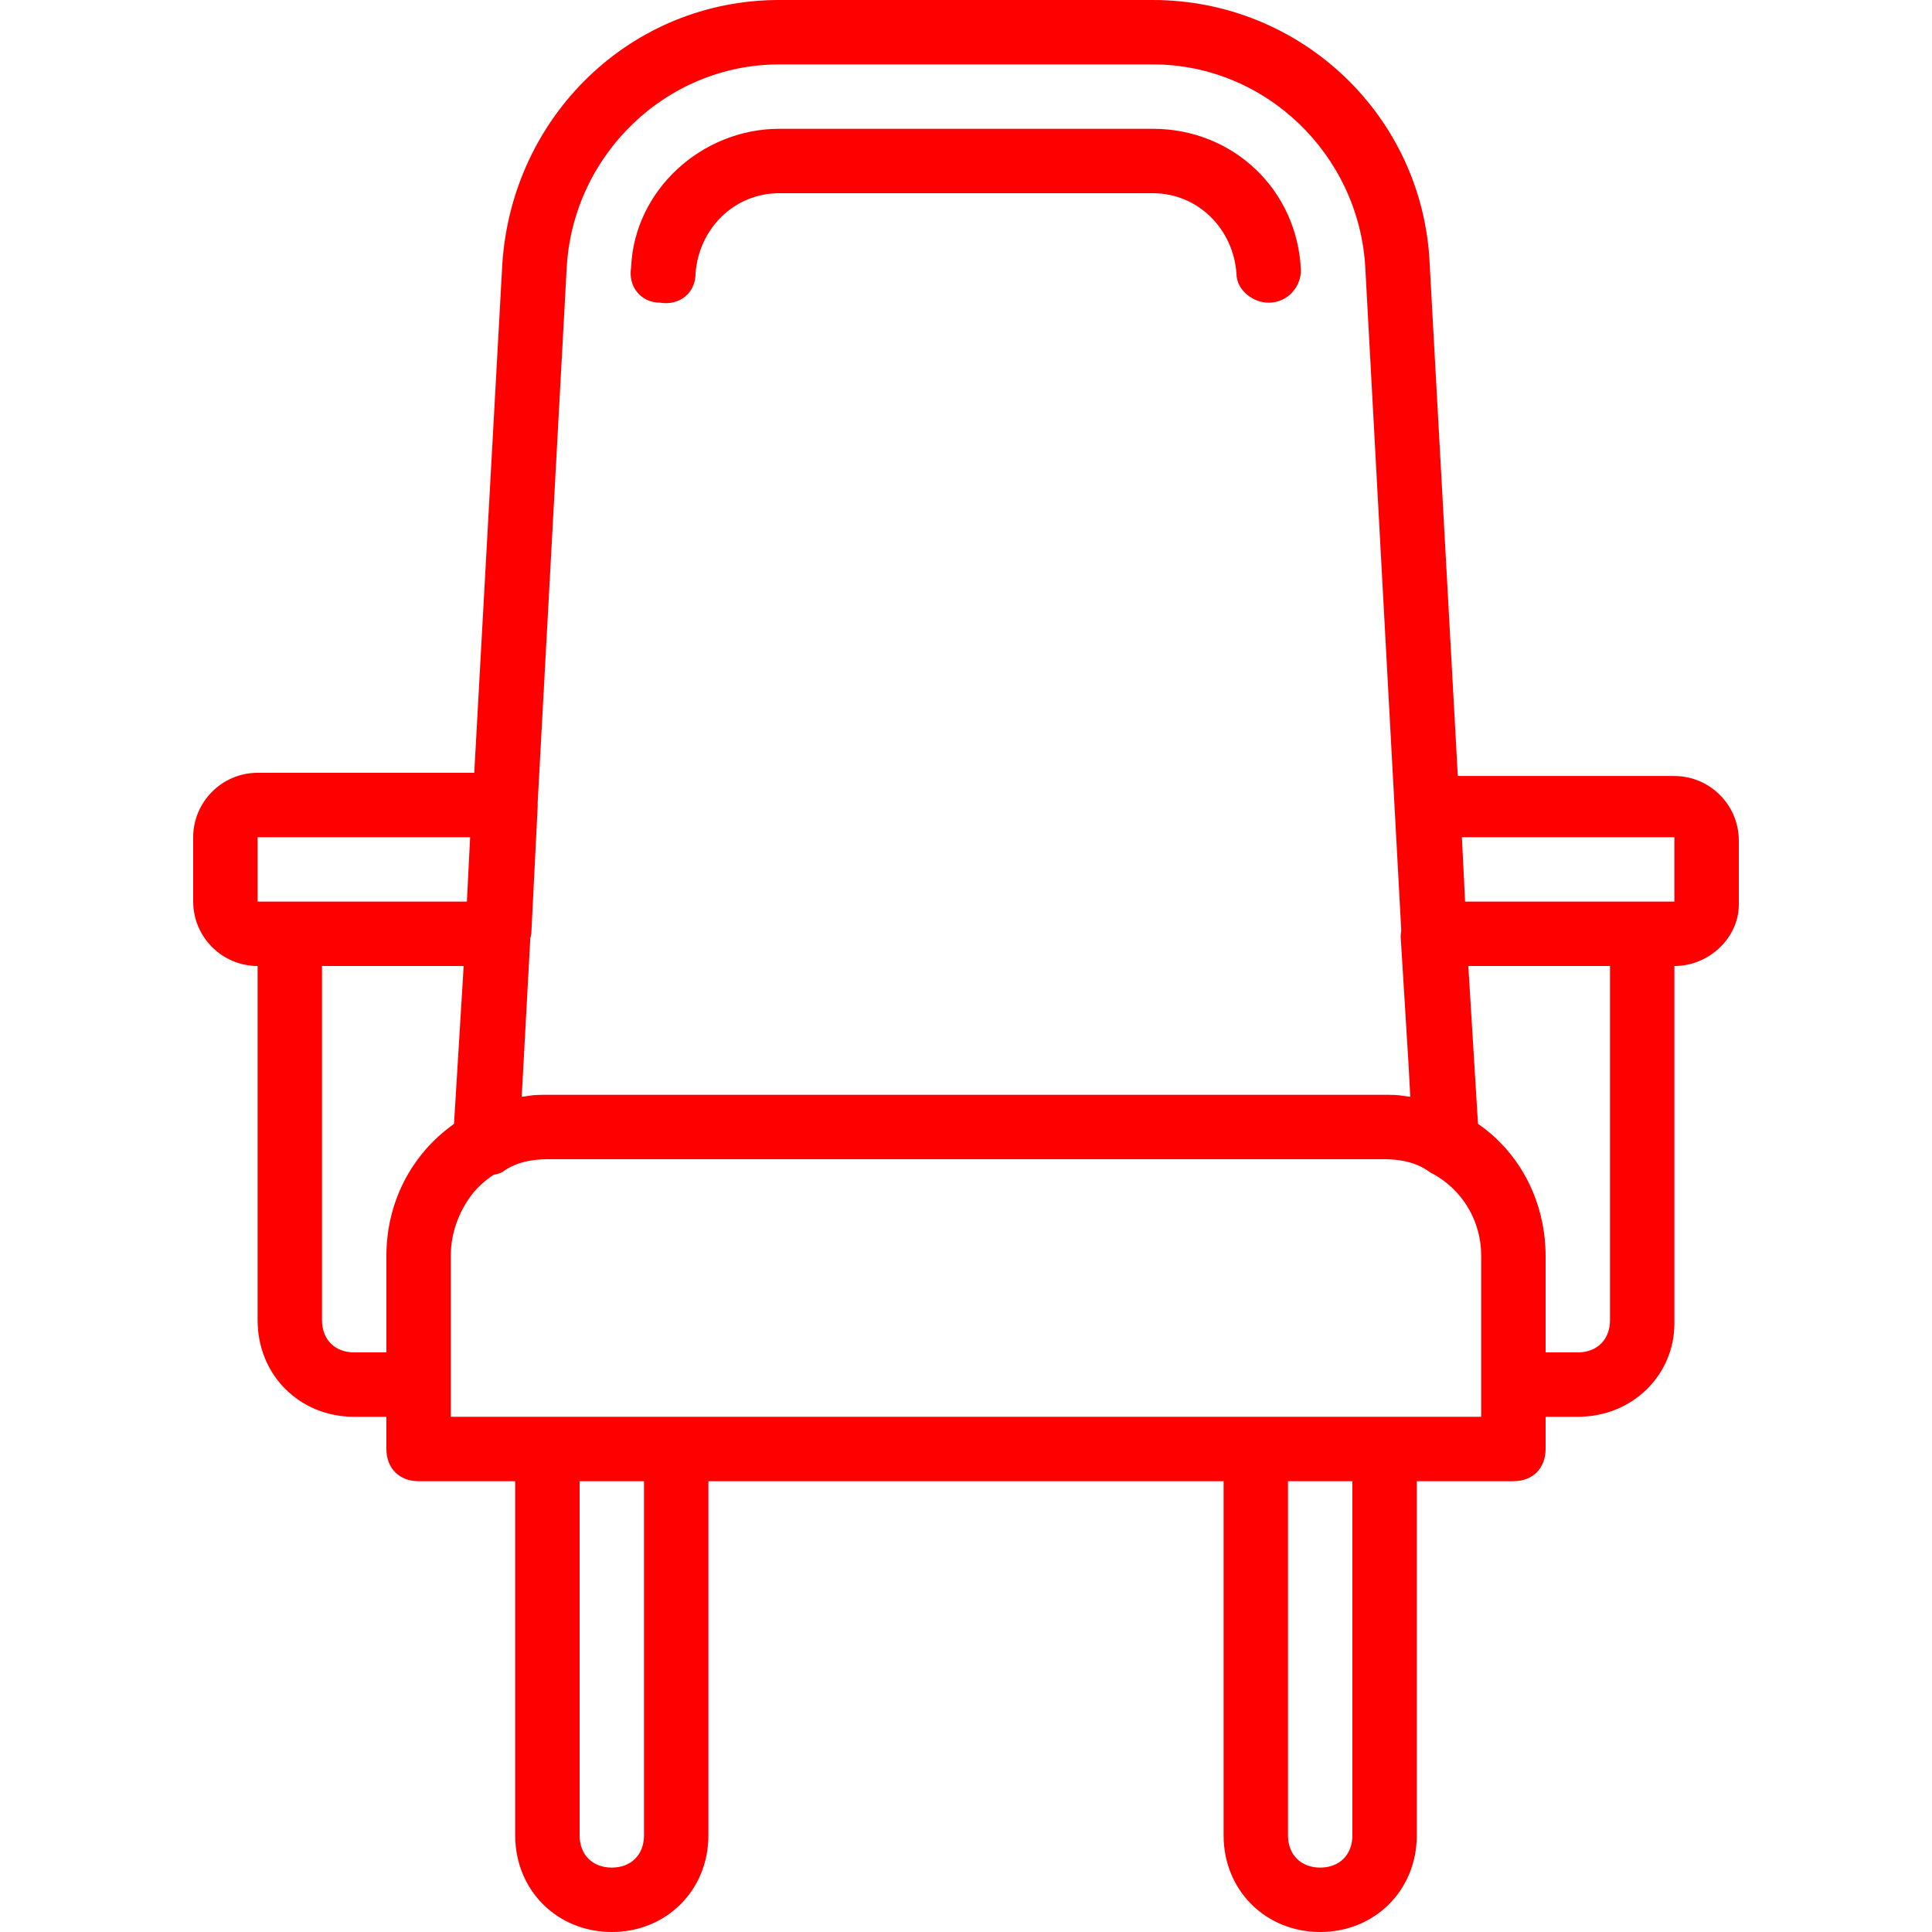
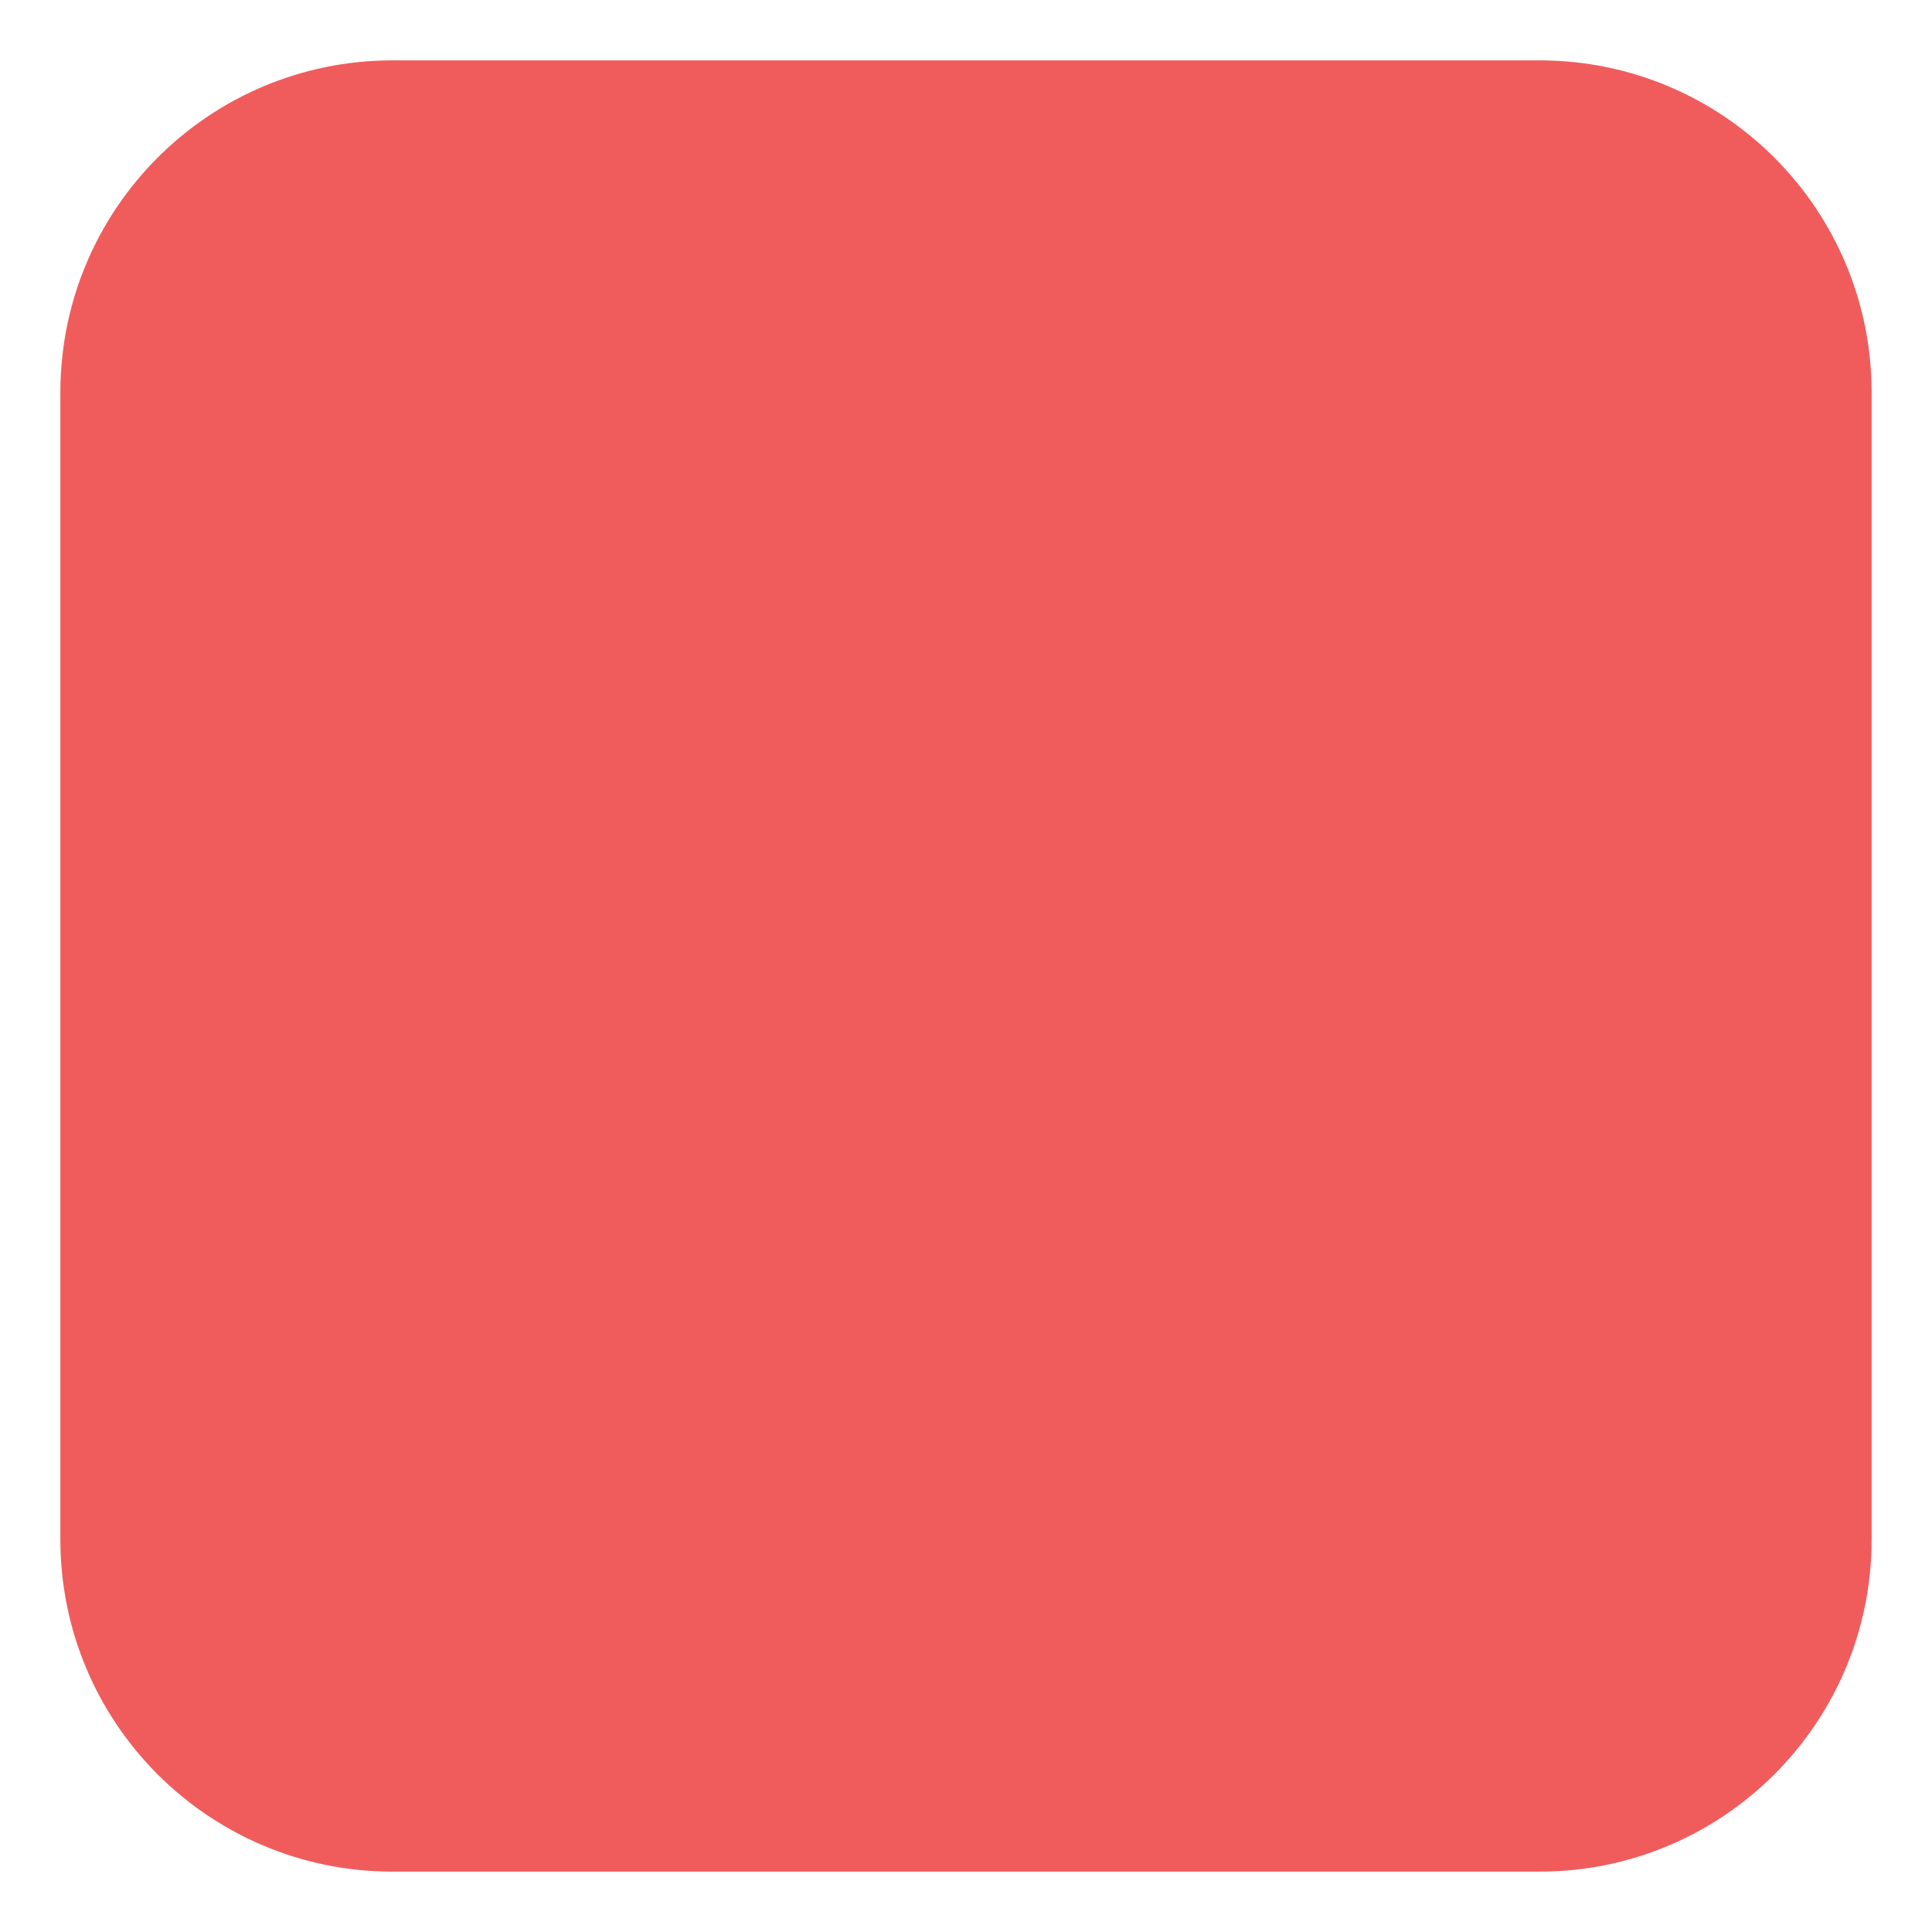
- <svg xmlns="http://www.w3.org/2000/svg" fill="red" height="800px" width="800px" version="1.1" id="Layer_1" viewBox="0 0 512 512" xml:space="preserve">
-   <g transform="translate(1 1)">
-     <g>
-       <g>
-         <path d="M442.733,204.653h-57.398l-7.455-135.68C376.173,29.72,343.747-1,304.493-1h-98.987     c-39.253,0-70.827,30.72-73.387,69.973L124.685,203.8H67.267c-9.387,0-17.067,7.68-17.067,17.067v17.067     C50.2,247.32,57.88,255,67.267,255v93.867c0,14.507,11.093,25.6,25.6,25.6h8.533V383c0,5.12,3.413,8.533,8.533,8.533h25.6V485.4     c0,14.507,11.093,25.6,25.6,25.6c14.507,0,25.6-11.093,25.6-25.6v-93.867h136.533V485.4c0,14.507,11.093,25.6,25.6,25.6     c14.507,0,25.6-11.093,25.6-25.6v-93.867h25.6c5.12,0,8.533-3.413,8.533-8.533v-8.533h8.533c14.507,0,25.6-11.093,25.6-24.747     V255c9.387,0,17.067-7.68,17.067-16.213V221.72C459.8,212.333,452.12,204.653,442.733,204.653z M205.507,16.067h98.987     c29.867,0,54.613,23.893,56.32,53.76l9.538,175.779c-0.099,0.531-0.152,1.097-0.152,1.715l2.07,33.644l0.472,8.695     c-0.578-0.089-1.161-0.161-1.747-0.228c-1.496-0.29-3.276-0.297-5.062-0.297H144.067c-1.786,0-3.566,0.007-5.062,0.297     c-0.586,0.067-1.169,0.139-1.747,0.228l2.278-41.984c0.102-0.392,0.195-0.792,0.264-1.207l1.707-34.133     c0-0.147-0.015-0.308-0.028-0.467l7.708-142.04C150.893,39.96,175.64,16.067,205.507,16.067z M67.267,220.867h56.32     l-0.853,17.067H75.8h-8.533V220.867z M92.867,357.4c-5.12,0-8.533-3.413-8.533-8.533V255h37.528l-0.171,3.097l-2.37,38.716     c-0.153,0.118-0.296,0.245-0.448,0.364c-10.648,7.692-17.472,20.224-17.472,34.623v25.6H92.867z M169.667,485.4     c0,5.12-3.413,8.533-8.533,8.533s-8.533-3.413-8.533-8.533v-93.867h17.067V485.4z M357.4,485.4c0,5.12-3.413,8.533-8.533,8.533     c-5.12,0-8.533-3.413-8.533-8.533v-93.867H357.4V485.4z M391.533,374.467h-25.6H331.8H178.2h-34.133h-25.6v-8.533V331.8     c0-0.571,0.021-1.14,0.058-1.704c0.002-0.035,0.005-0.069,0.007-0.104c0.383-5.449,2.487-10.538,5.776-14.762     c1.576-1.895,3.43-3.544,5.508-4.897c0.711-0.113,1.506-0.321,2.305-0.721c2.064-1.548,4.442-2.464,6.94-2.953     c0.269-0.05,0.539-0.096,0.81-0.138c0.131-0.021,0.263-0.04,0.395-0.058c0.345-0.048,0.692-0.091,1.042-0.126     c0.122-0.012,0.244-0.02,0.367-0.03c0.325-0.028,0.65-0.054,0.979-0.071c0.47-0.022,0.942-0.037,1.413-0.037h221.867     c0.472,0,0.943,0.015,1.413,0.037c0.329,0.017,0.654,0.043,0.979,0.071c0.122,0.01,0.245,0.019,0.367,0.03     c0.35,0.035,0.697,0.078,1.042,0.126c0.132,0.018,0.264,0.038,0.395,0.058c0.272,0.042,0.542,0.089,0.81,0.138     c2.499,0.489,4.877,1.405,6.94,2.953c0.352,0.234,0.722,0.43,1.101,0.6c7.337,4.134,11.907,11.53,12.488,19.788     c0.002,0.03,0.005,0.06,0.006,0.09c0.038,0.566,0.058,1.136,0.058,1.709v34.133V374.467z M425.667,348.867     c0,5.12-3.413,8.533-8.533,8.533H408.6v-25.6c0-0.829-0.028-1.651-0.073-2.468c-0.017-0.311-0.045-0.618-0.068-0.927     c-0.037-0.487-0.077-0.973-0.129-1.455c-0.043-0.403-0.095-0.804-0.149-1.204c-0.048-0.348-0.099-0.694-0.155-1.039     c-0.078-0.493-0.162-0.983-0.256-1.47c-0.029-0.149-0.063-0.296-0.094-0.444c-2.199-10.719-8.268-19.938-16.996-25.98L388.12,255     h37.547V348.867z M442.733,237.933h-55.467l-0.853-17.067h56.32V237.933z" />
-         <path d="M173.933,79.213c5.12,0.853,9.387-2.56,9.387-7.68c0.853-11.947,10.24-21.333,22.187-21.333h98.987     c11.947,0,21.333,9.387,22.187,21.333c0,4.267,4.267,7.68,8.533,7.68c5.12,0,8.533-4.267,8.533-8.533     c-0.853-21.333-17.92-37.547-39.253-37.547h-98.987c-20.48,0-38.4,16.213-39.253,36.693     C165.4,74.947,168.813,79.213,173.933,79.213z" />
-       </g>
-     </g>
+ <svg xmlns="http://www.w3.org/2000/svg" width="800px" height="800px" viewBox="0 0 16 16" fill="none" stroke="#f05c5c">
+   <g id="SVGRepo_bgCarrier" stroke-width="0" />
+   <g id="SVGRepo_tracerCarrier" stroke-linecap="round" stroke-linejoin="round" />
+   <g id="SVGRepo_iconCarrier">
+     <path fill="#f05c5c" d="M3.25 1A2.25 2.25 0 001 3.25v9.5A2.25 2.25 0 003.25 15h9.5A2.25 2.25 0 0015 12.75v-9.5A2.25 2.25 0 0012.75 1h-9.5z" />
  </g>
</svg>
